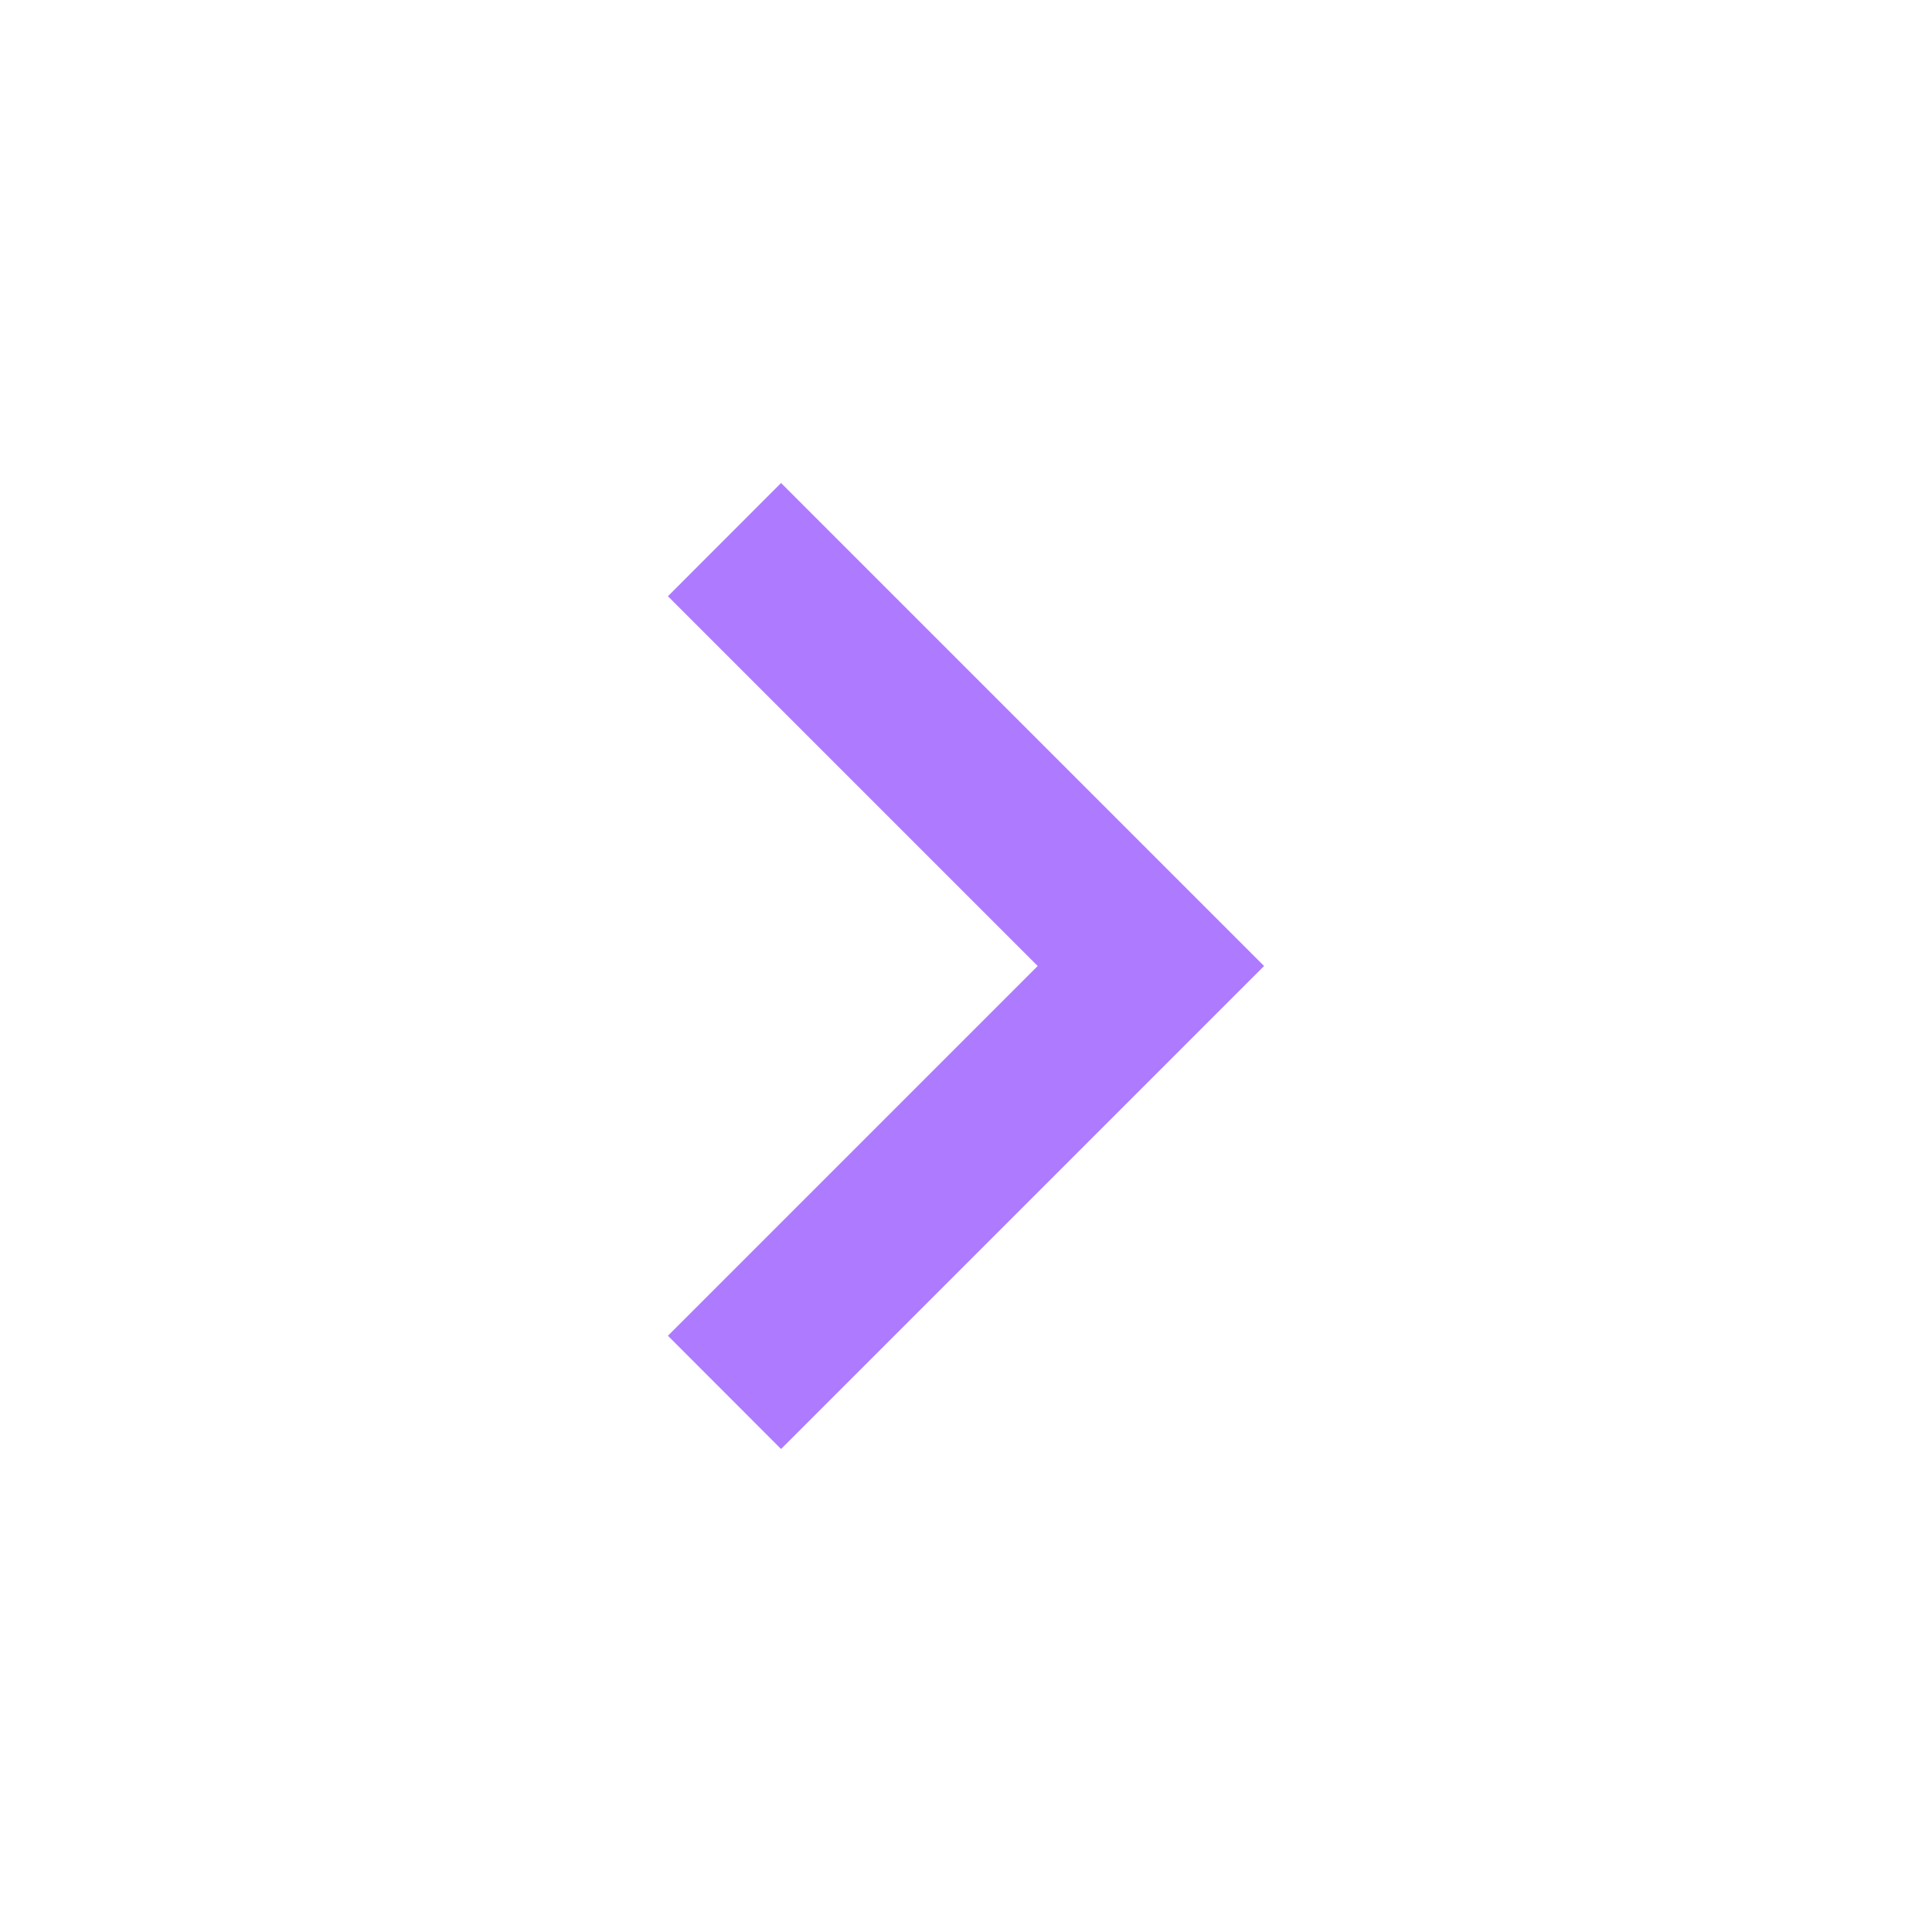
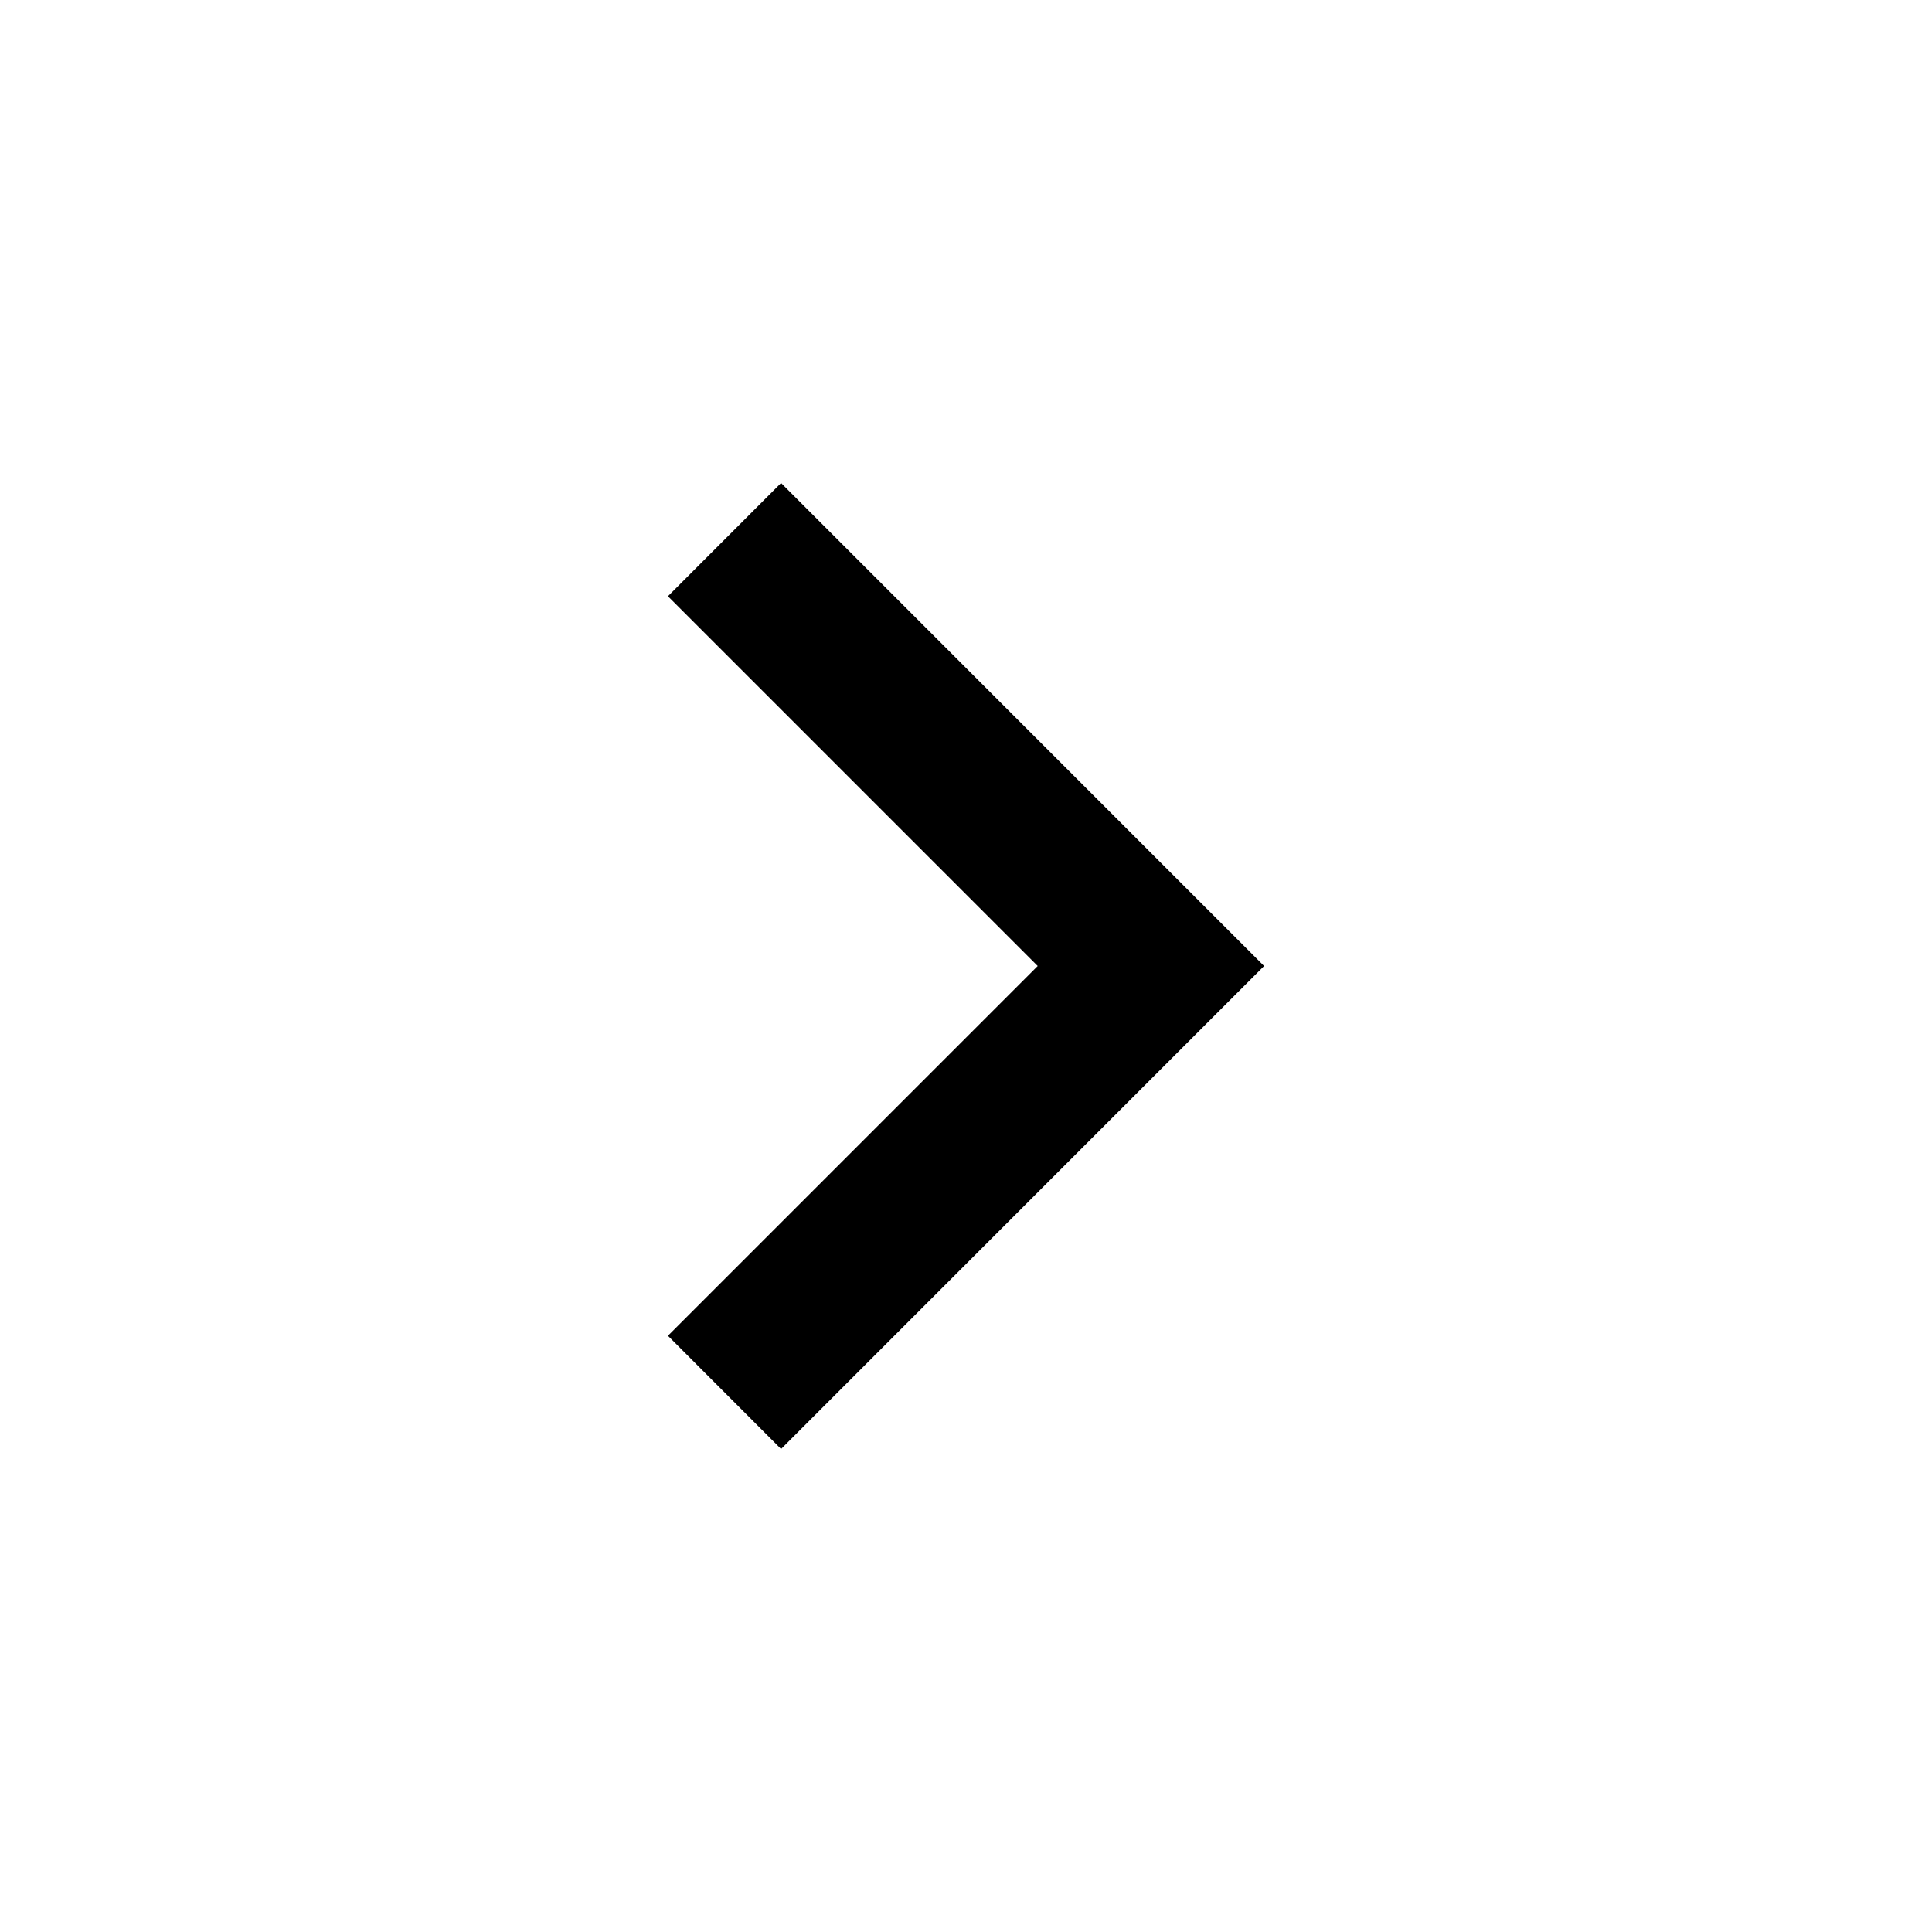
- <svg xmlns="http://www.w3.org/2000/svg" width="18" height="18" viewBox="0 0 18 18" fill="none" id="arrow">
-   <path d="M6.223 12.445L9.668 9L6.223 5.555L7.277 4.5L11.777 9L7.277 13.5L6.223 12.445Z" fill="#AE7AFF" />
+ <svg xmlns="http://www.w3.org/2000/svg" width="18" height="18" viewBox="0 0 18 18" fill="currentColor" id="arrow">
+   <path d="M6.223 12.445L9.668 9L6.223 5.555L7.277 4.5L11.777 9L7.277 13.5L6.223 12.445Z" fill="currentColor" />
</svg>
